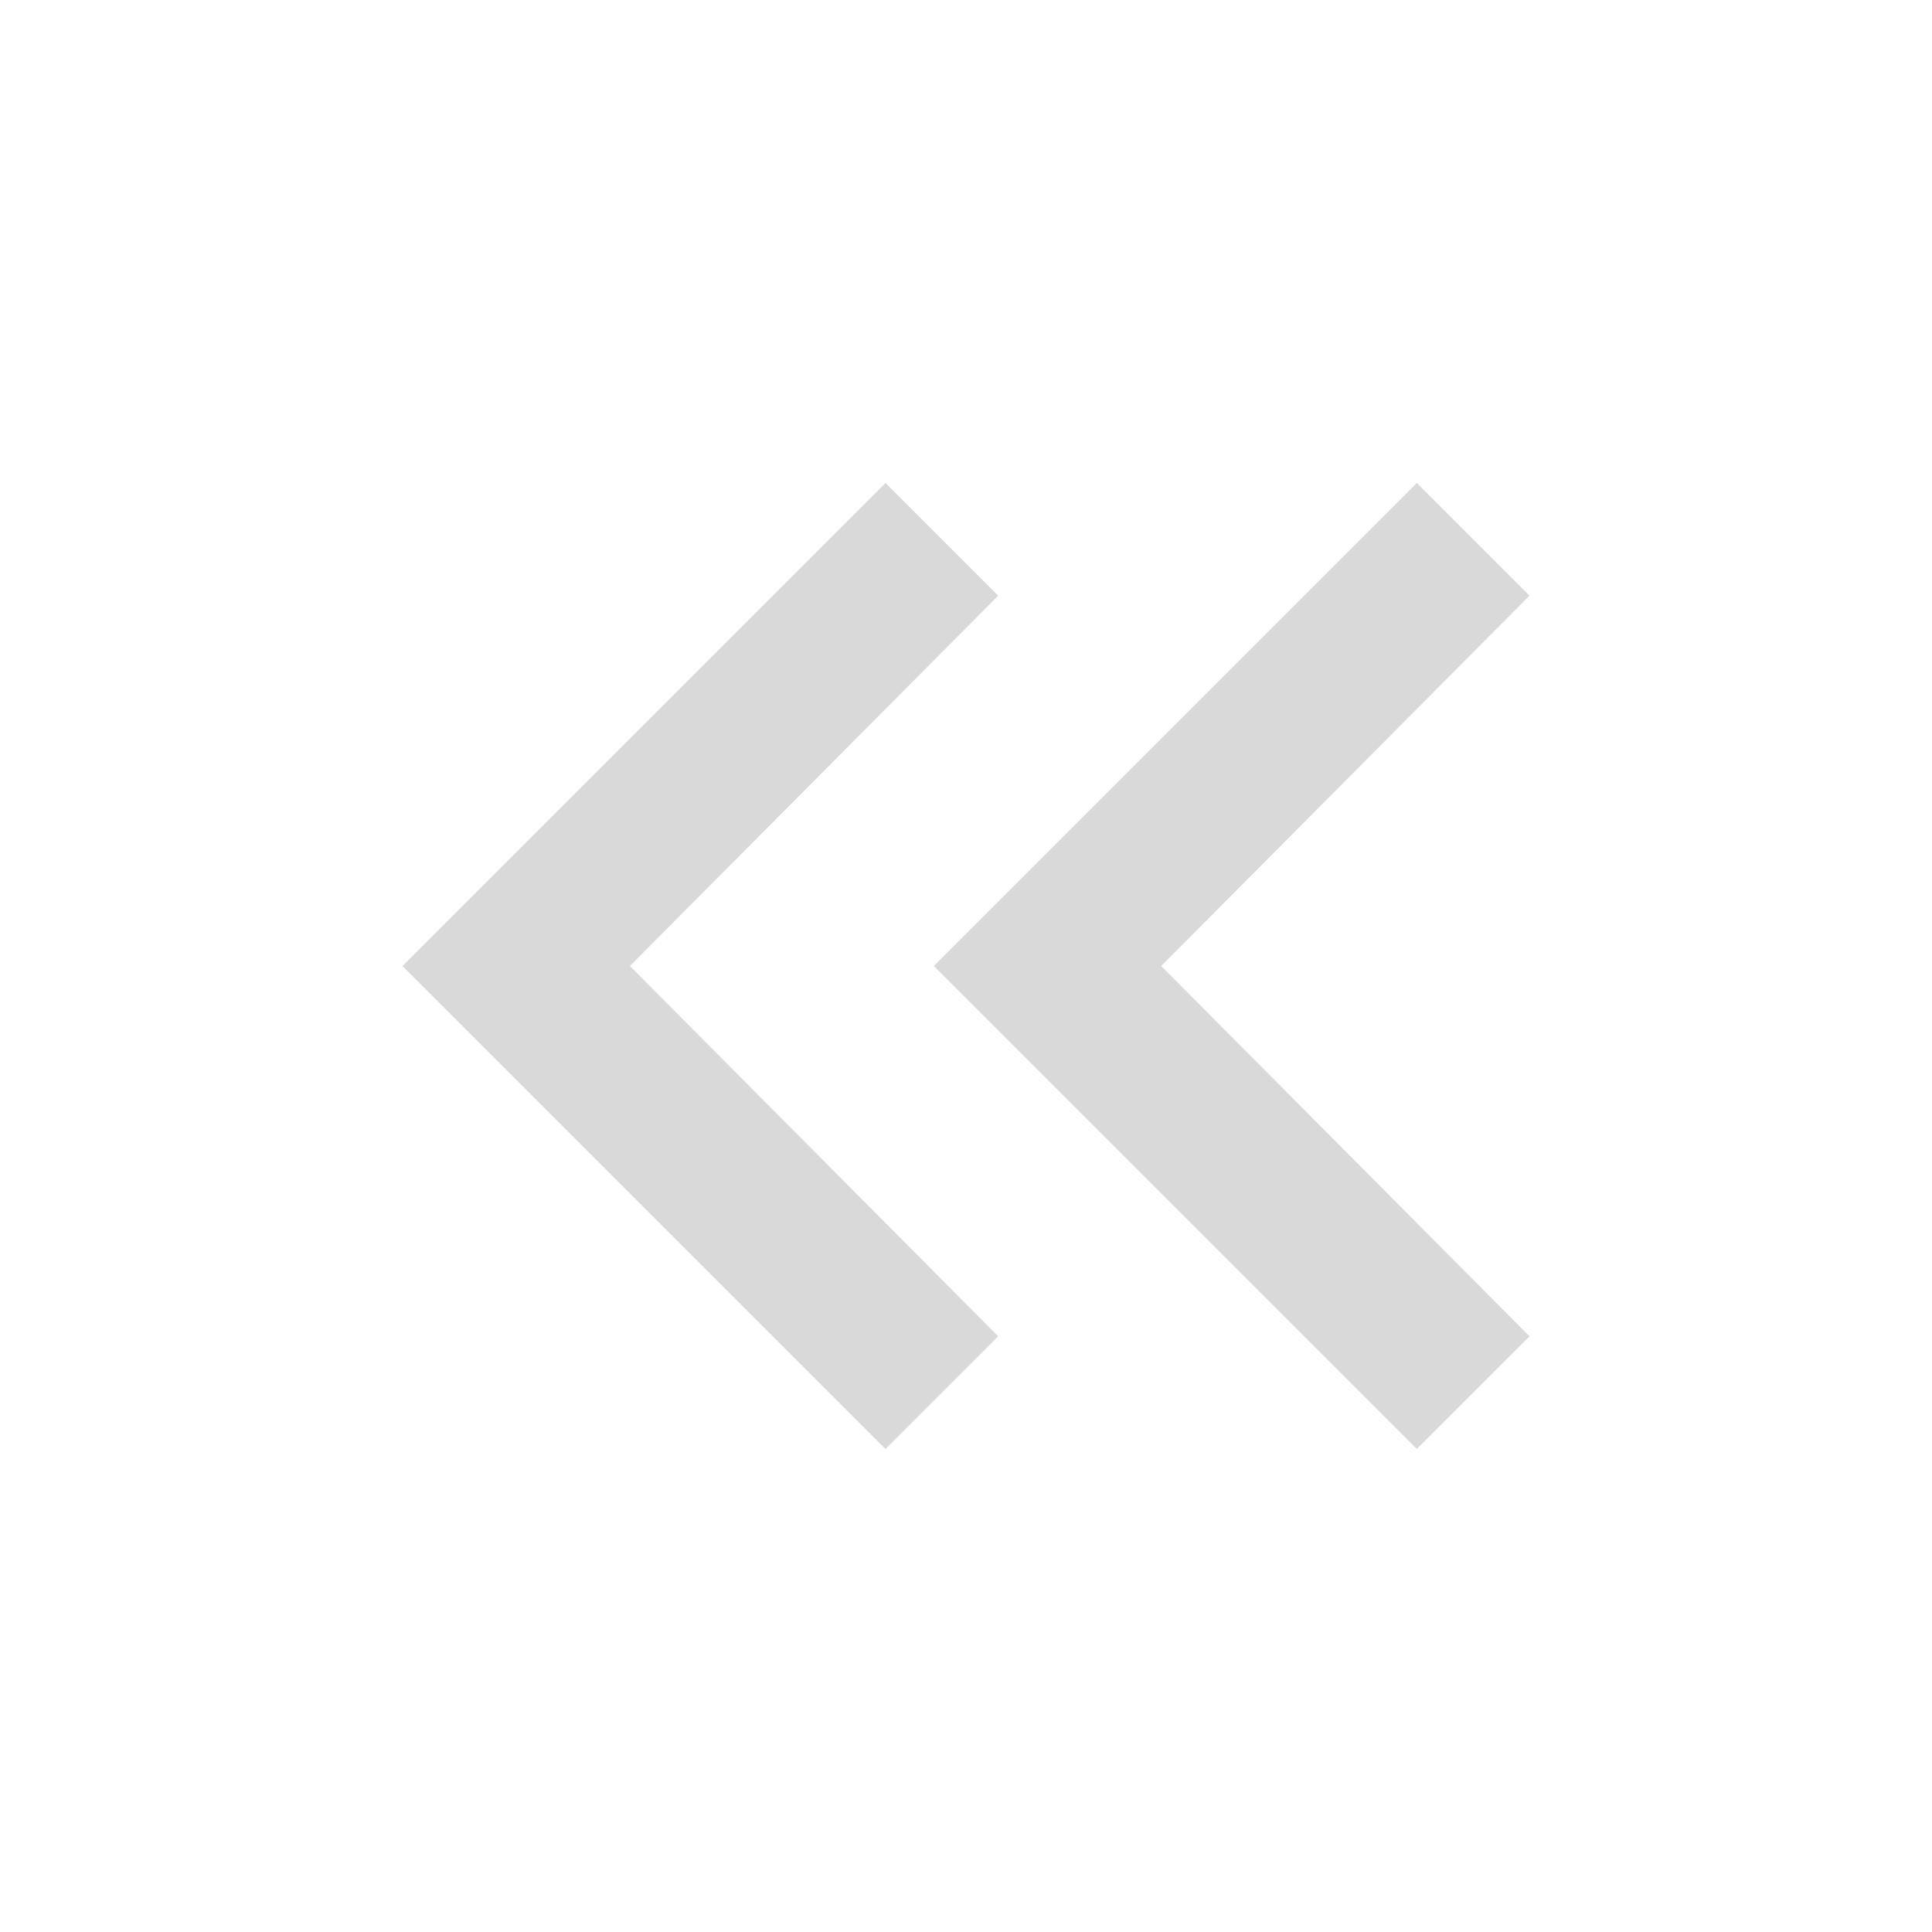
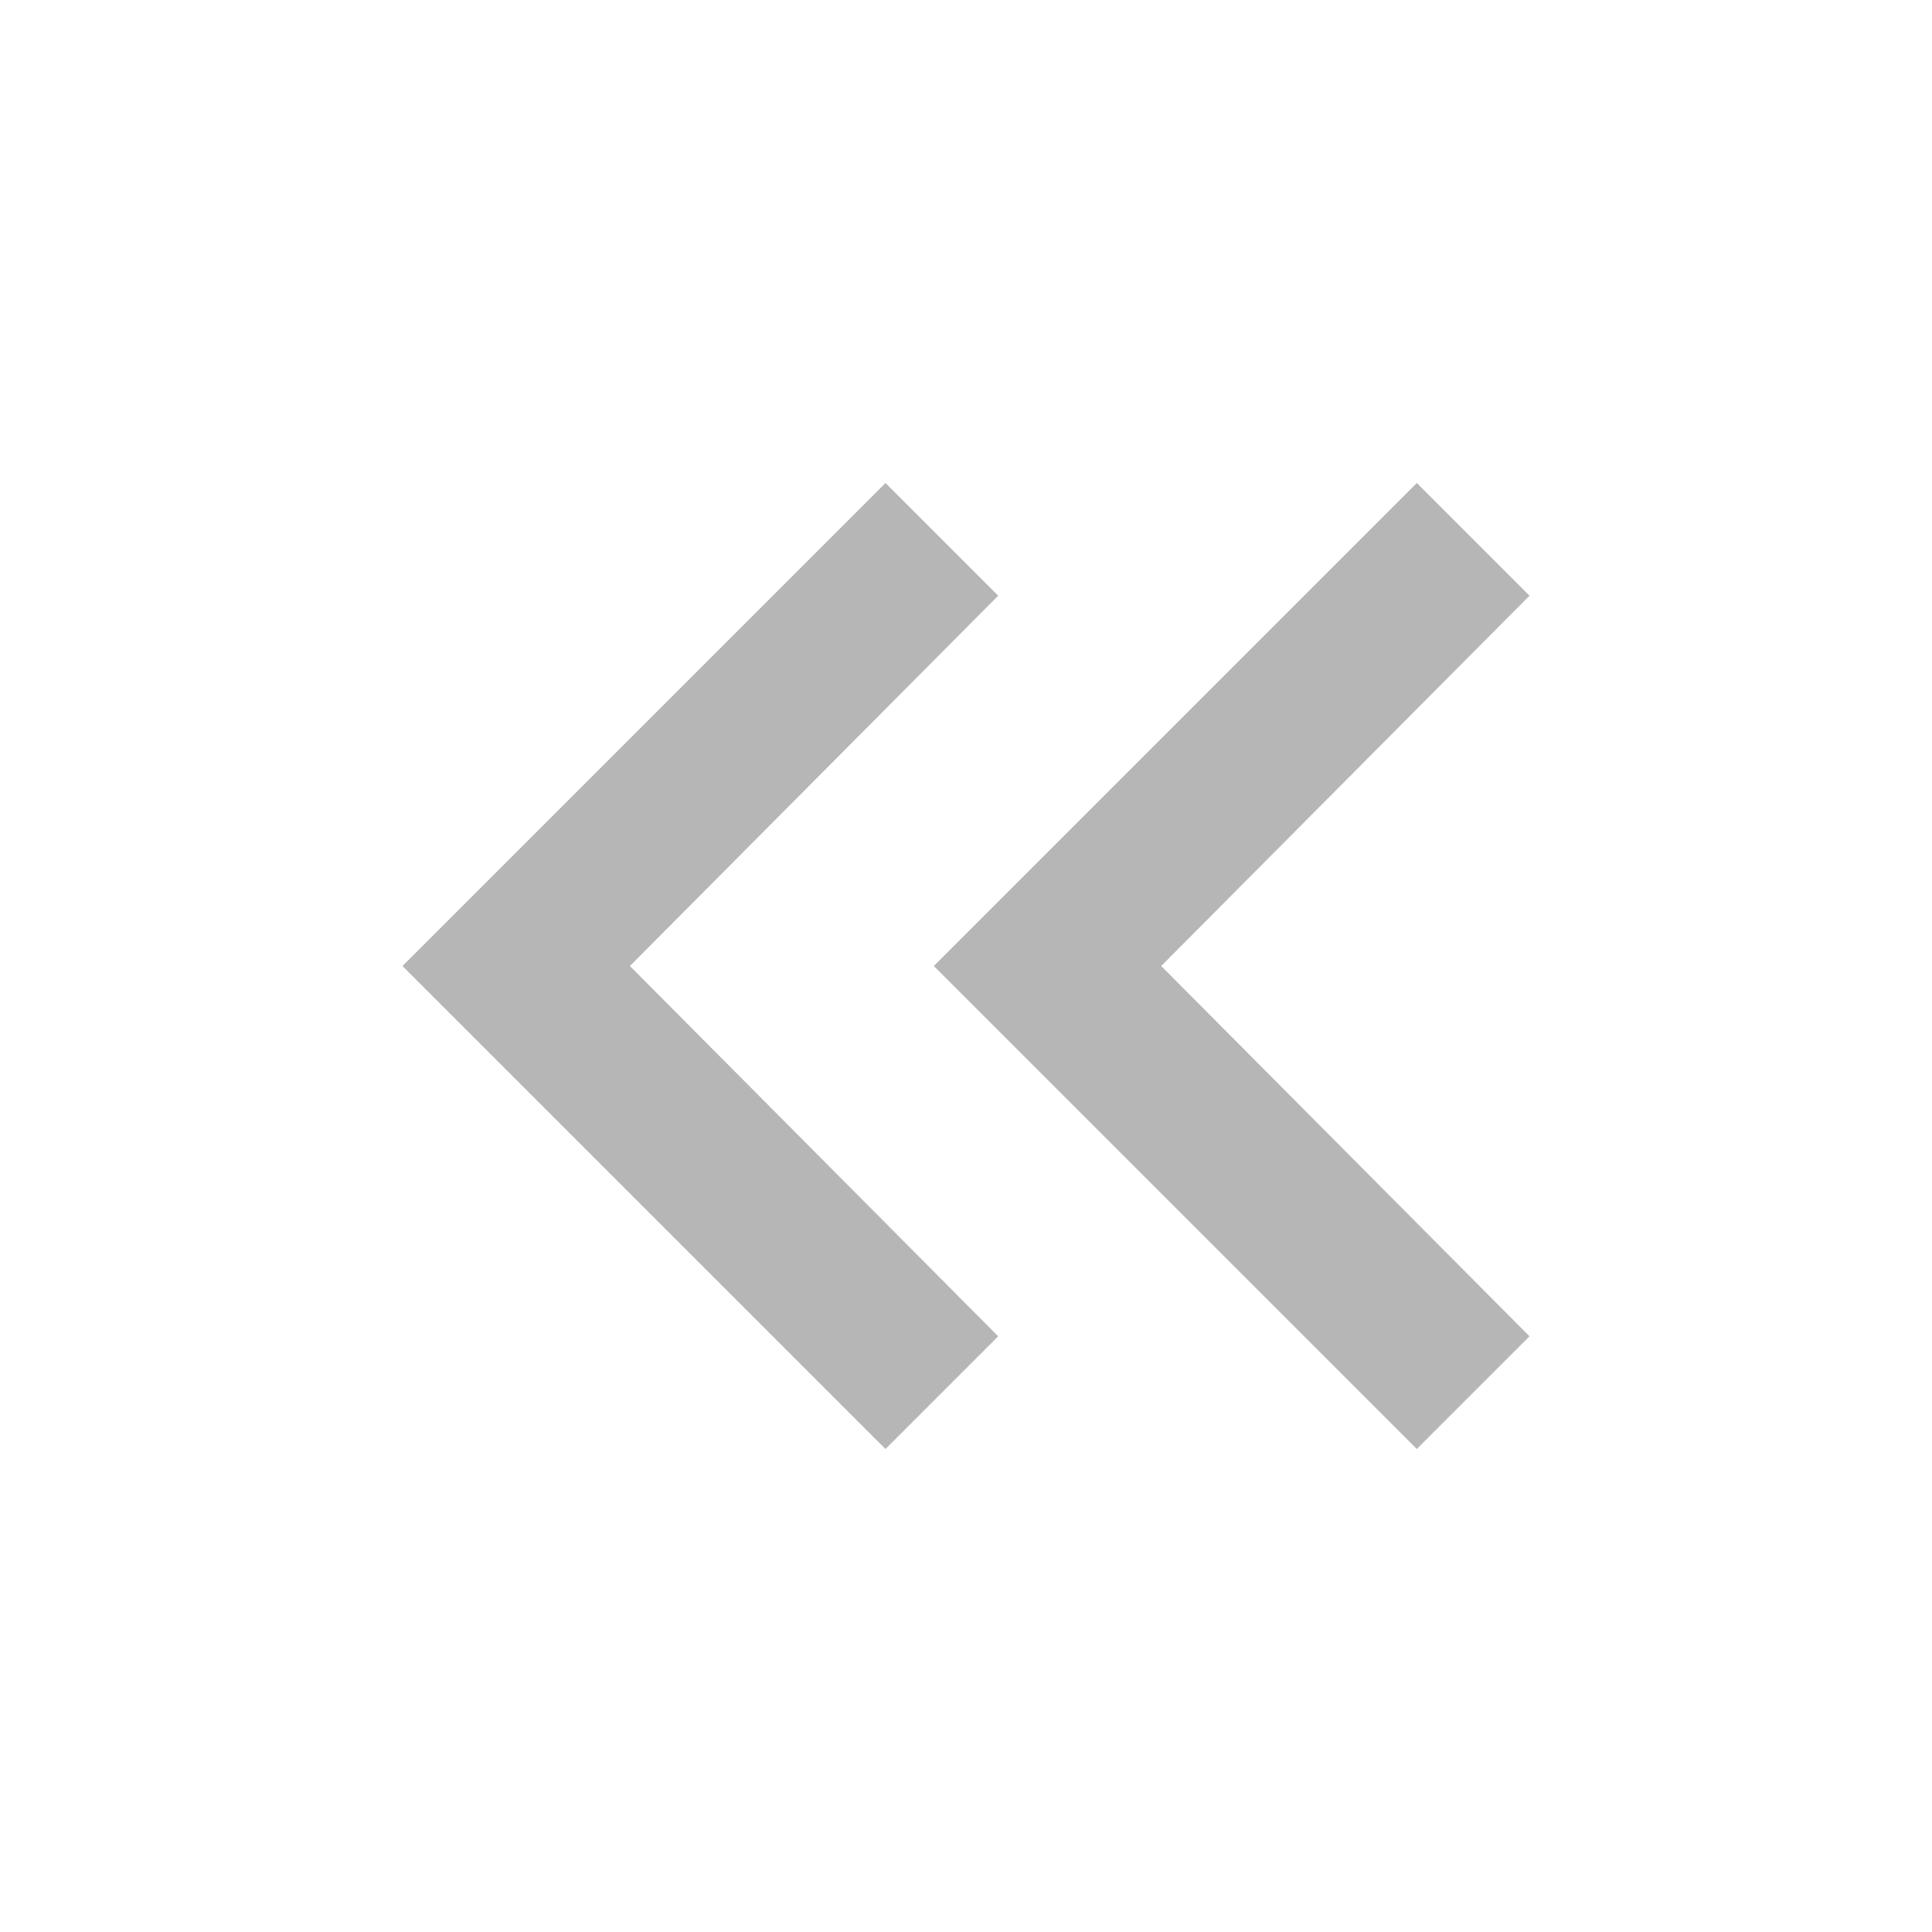
- <svg xmlns="http://www.w3.org/2000/svg" height="24px" viewBox="0 -960 960 960" width="24px" fill="#D9D9D9">
+ <svg xmlns="http://www.w3.org/2000/svg" height="24px" viewBox="0 -960 960 960" width="24px" fill="#B6B6B6">
  <path d="M440-240 200-480l240-240 56 56-183 184 183 184-56 56Zm264 0L464-480l240-240 56 56-183 184 183 184-56 56Z" />
</svg>
